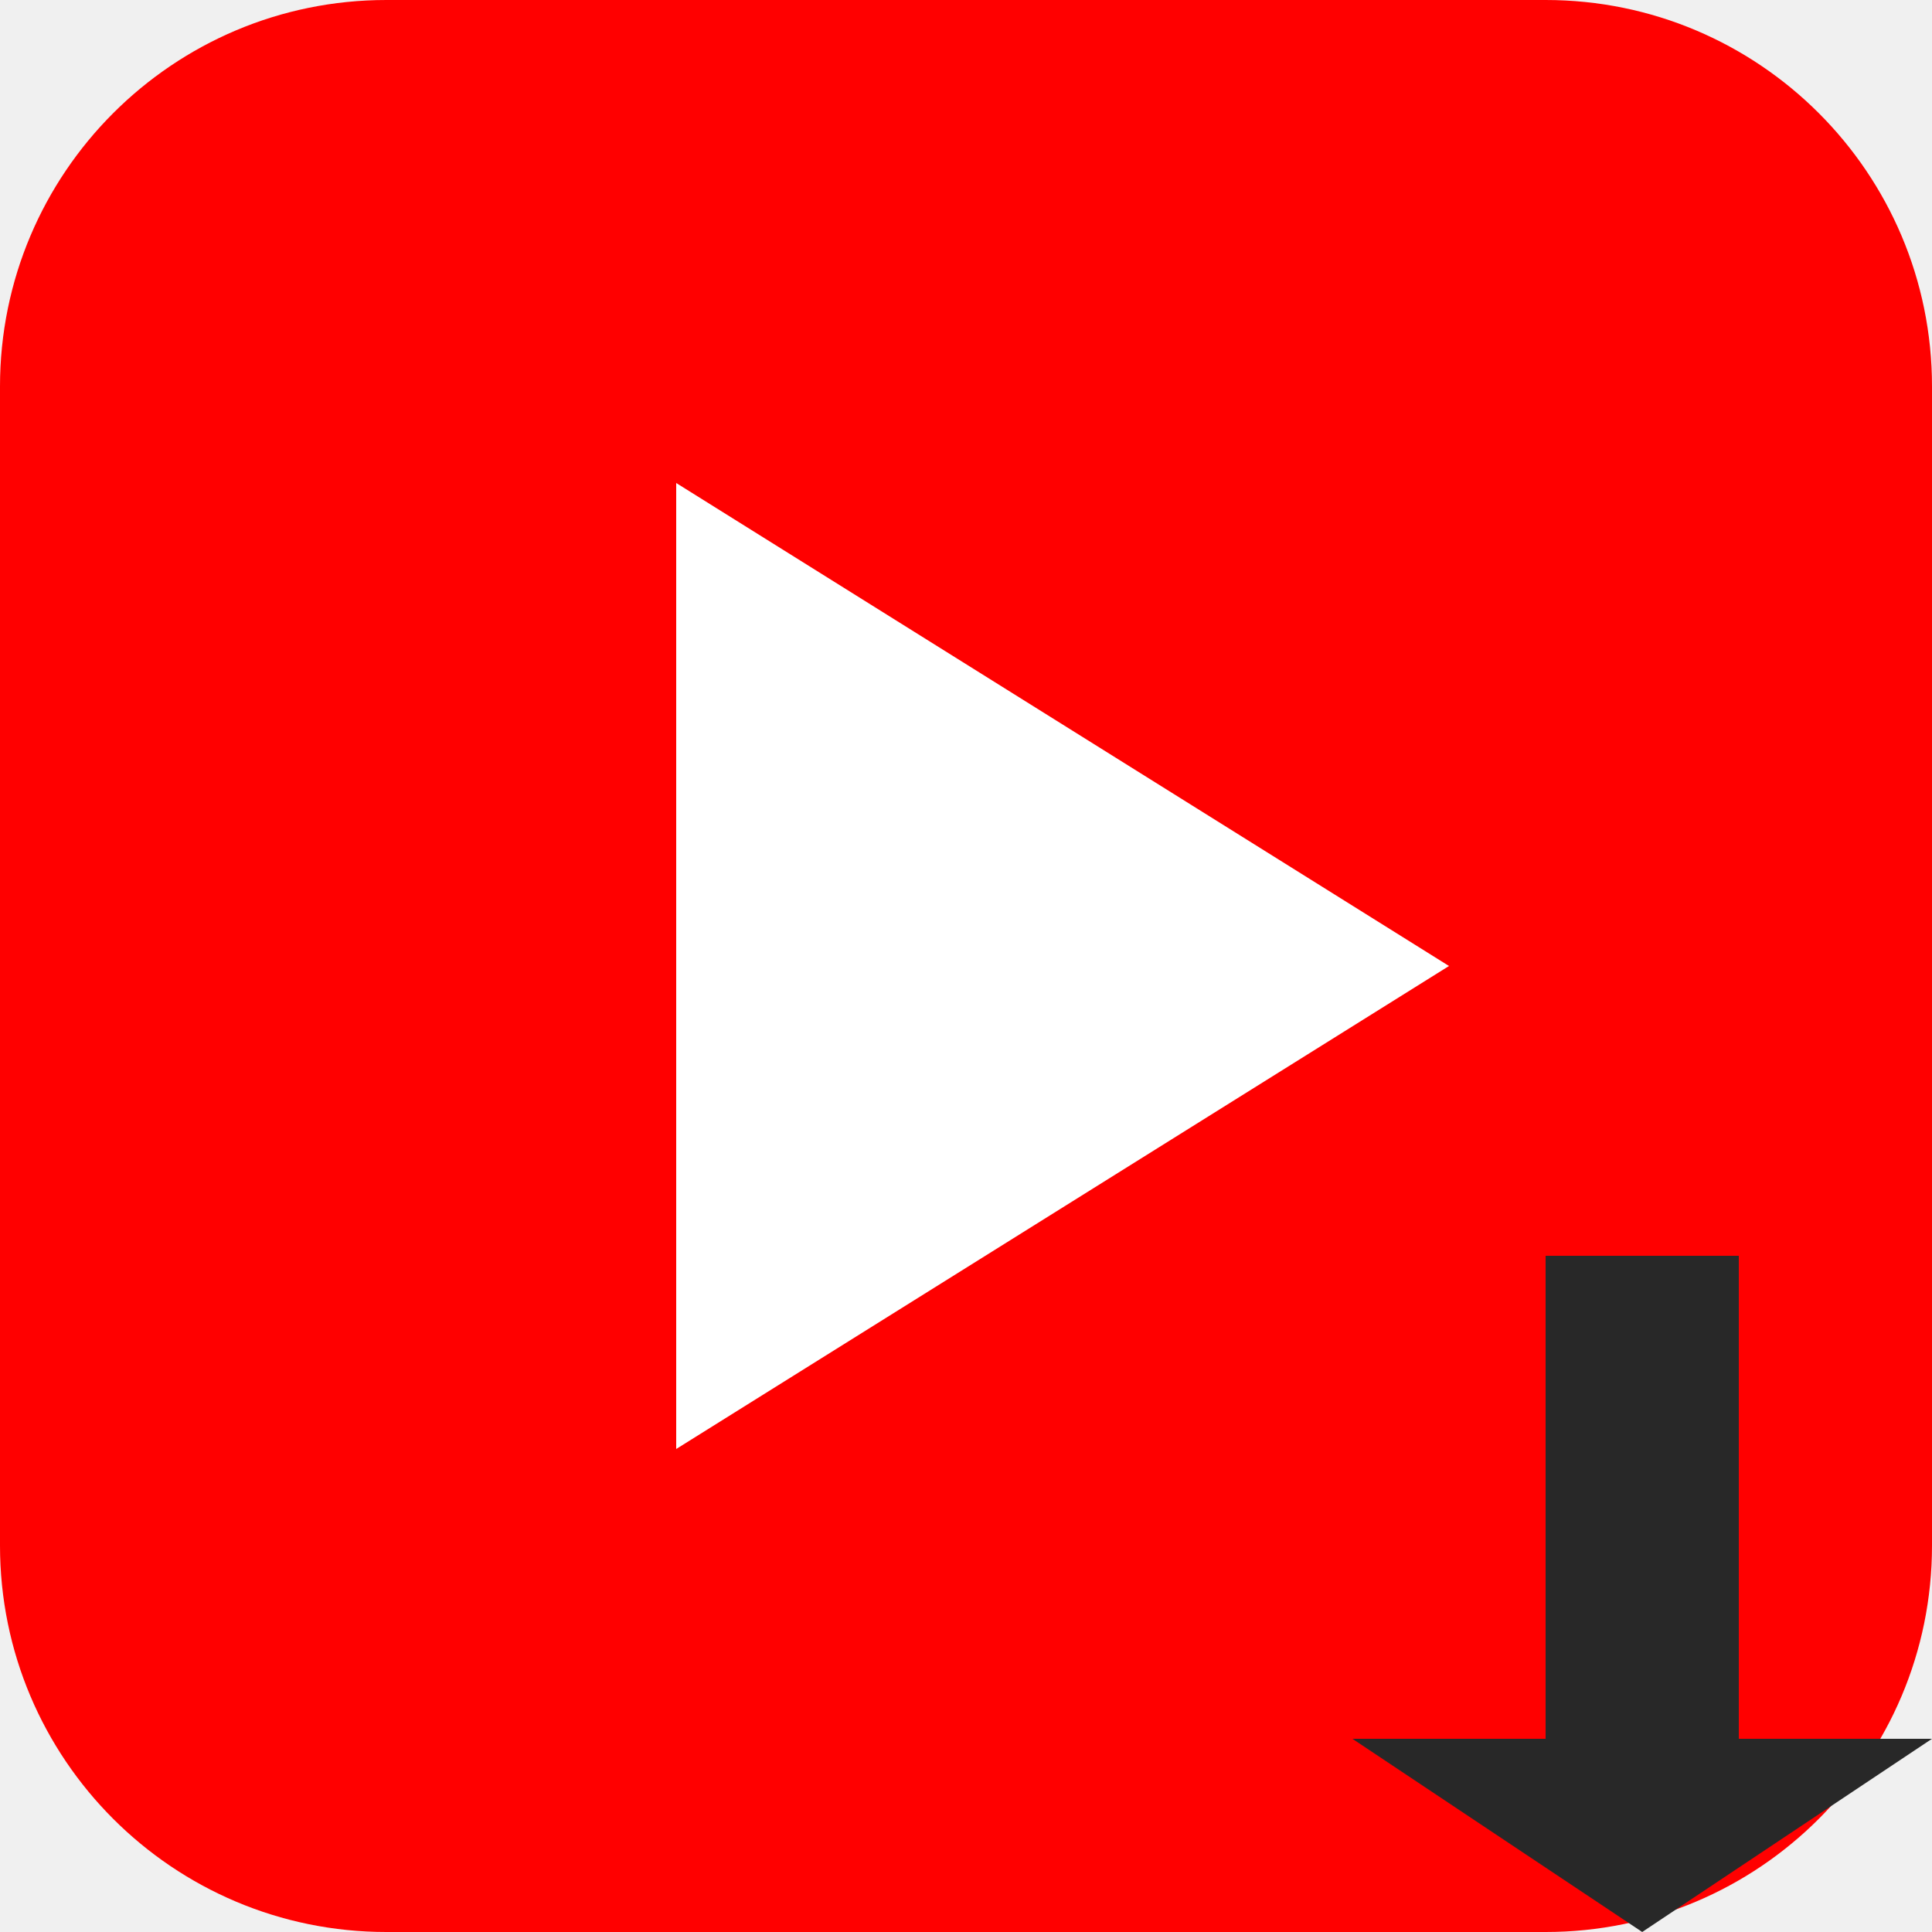
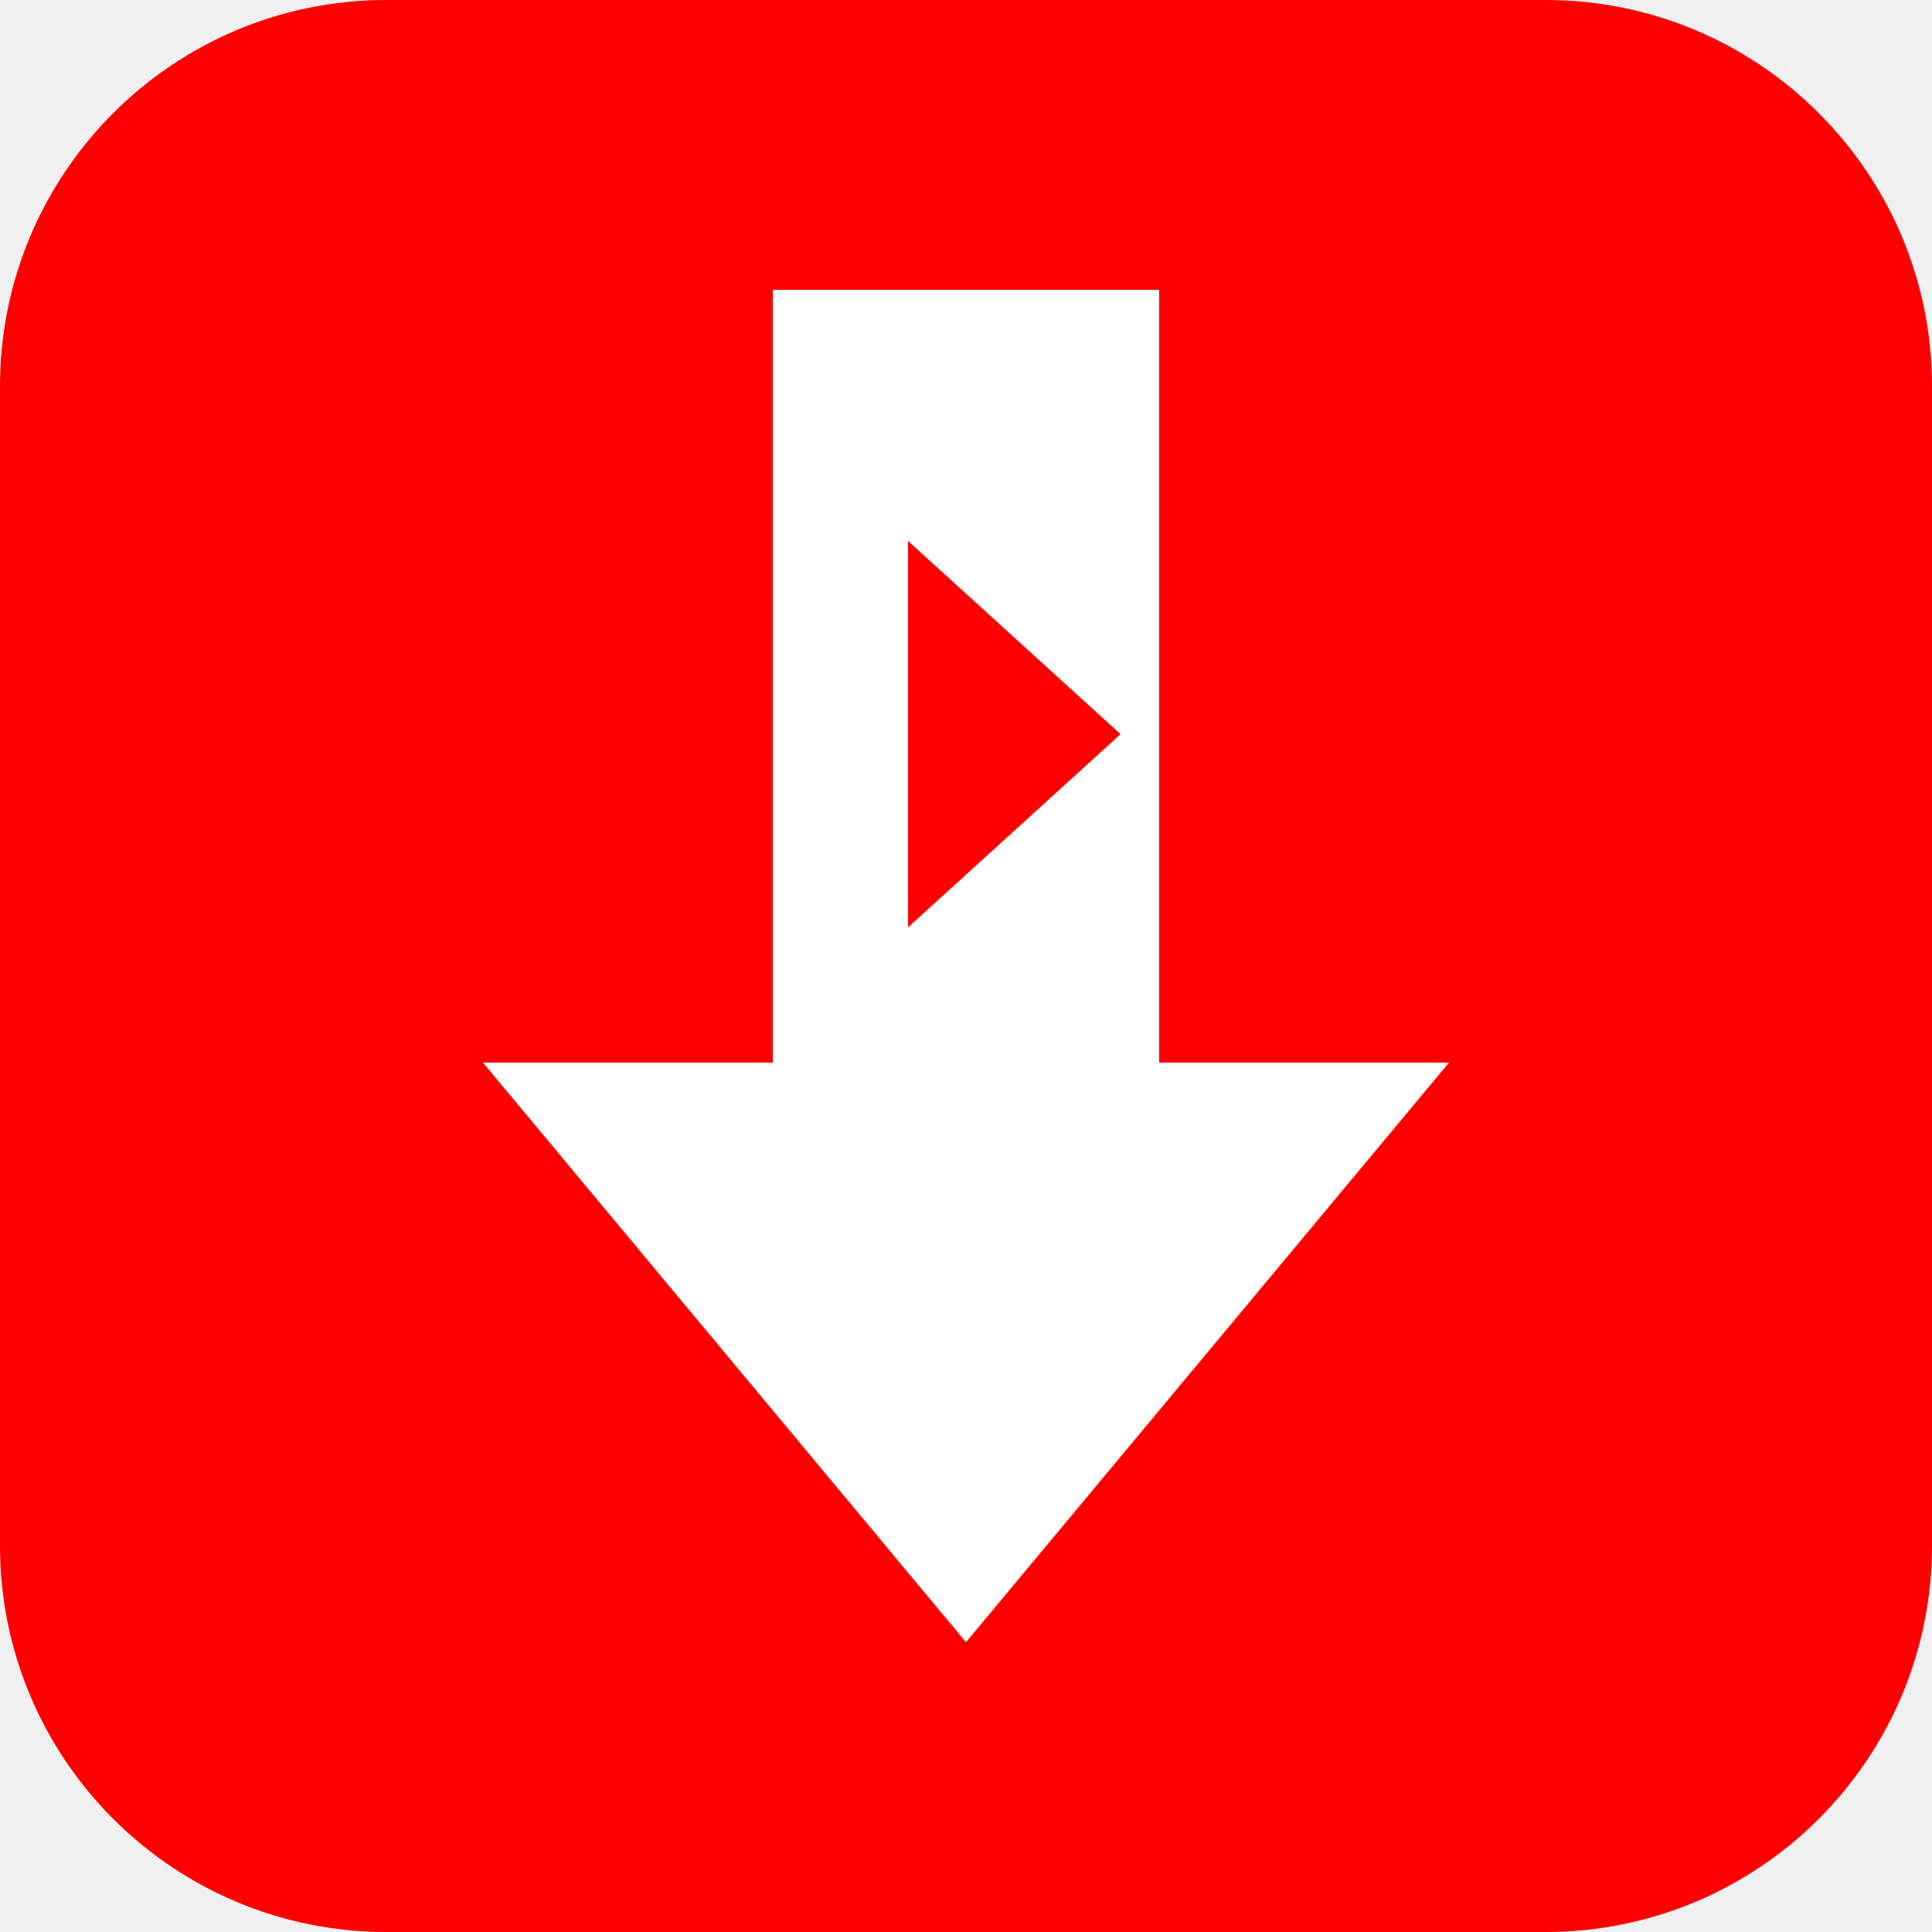
- <svg xmlns="http://www.w3.org/2000/svg" viewBox="0 0 100 100">
-   <rect width="100" height="100" rx="20" fill="#FF0000" />
-   <polygon points="35,25 35,75 75,50" fill="#FFFFFF" />
-   <path d="M 80 65 L 80 90 L 70 90 L 85 100 L 100 90 L 90 90 L 90 65 Z" fill="#282828" />
+ <svg xmlns="http://www.w3.org/2000/svg" className="w-10 h-10 md:w-14 md:h-14 drop-shadow-[0_0_10px_rgba(255,0,0,0.6)]" viewBox="0 0 100 100">
+           {/* Red Background */}
+           <rect width="100" height="100" rx="20" fill="#FF0000" />
+           {/* Solid White Down Arrow */}
+           <path d="M40 15 L60 15 L60 55 L75 55 L50 85 L25 55 L40 55 Z" fill="white" />
+           {/* Red Play Button cut-out inside the Arrow */}
+           <polygon points="47,28 47,48 58,38" fill="#FF0000" />
</svg>
